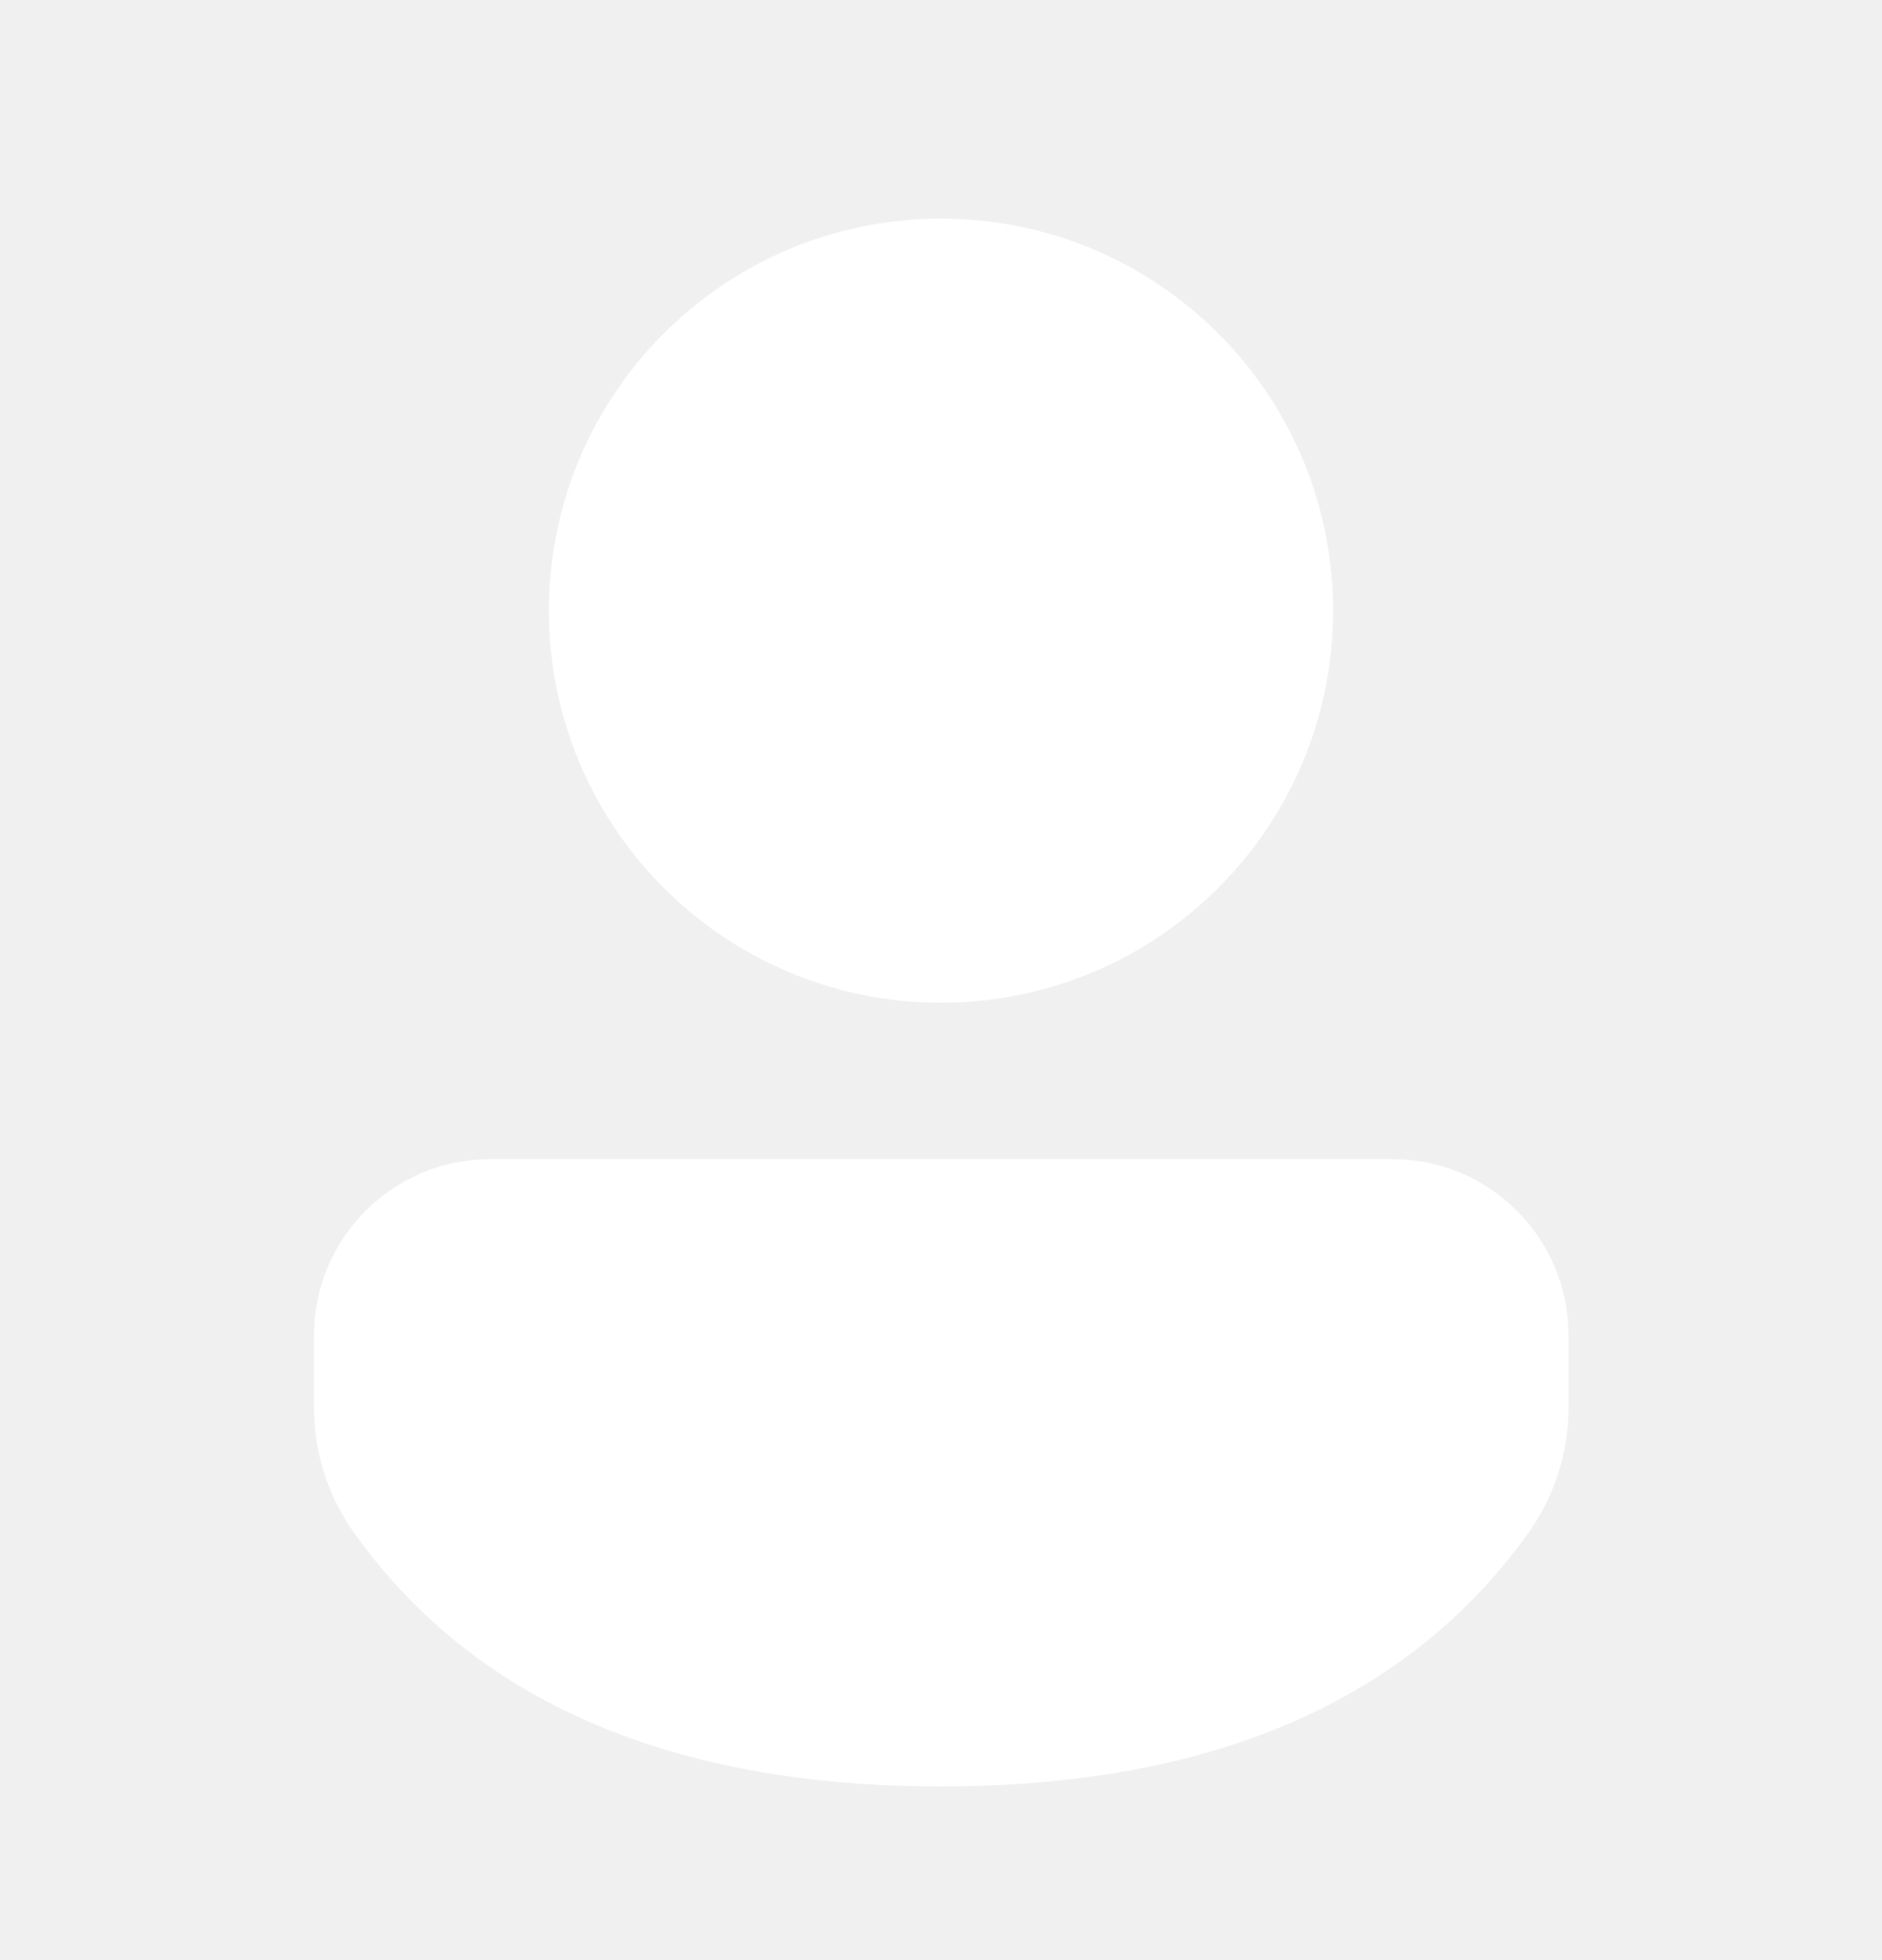
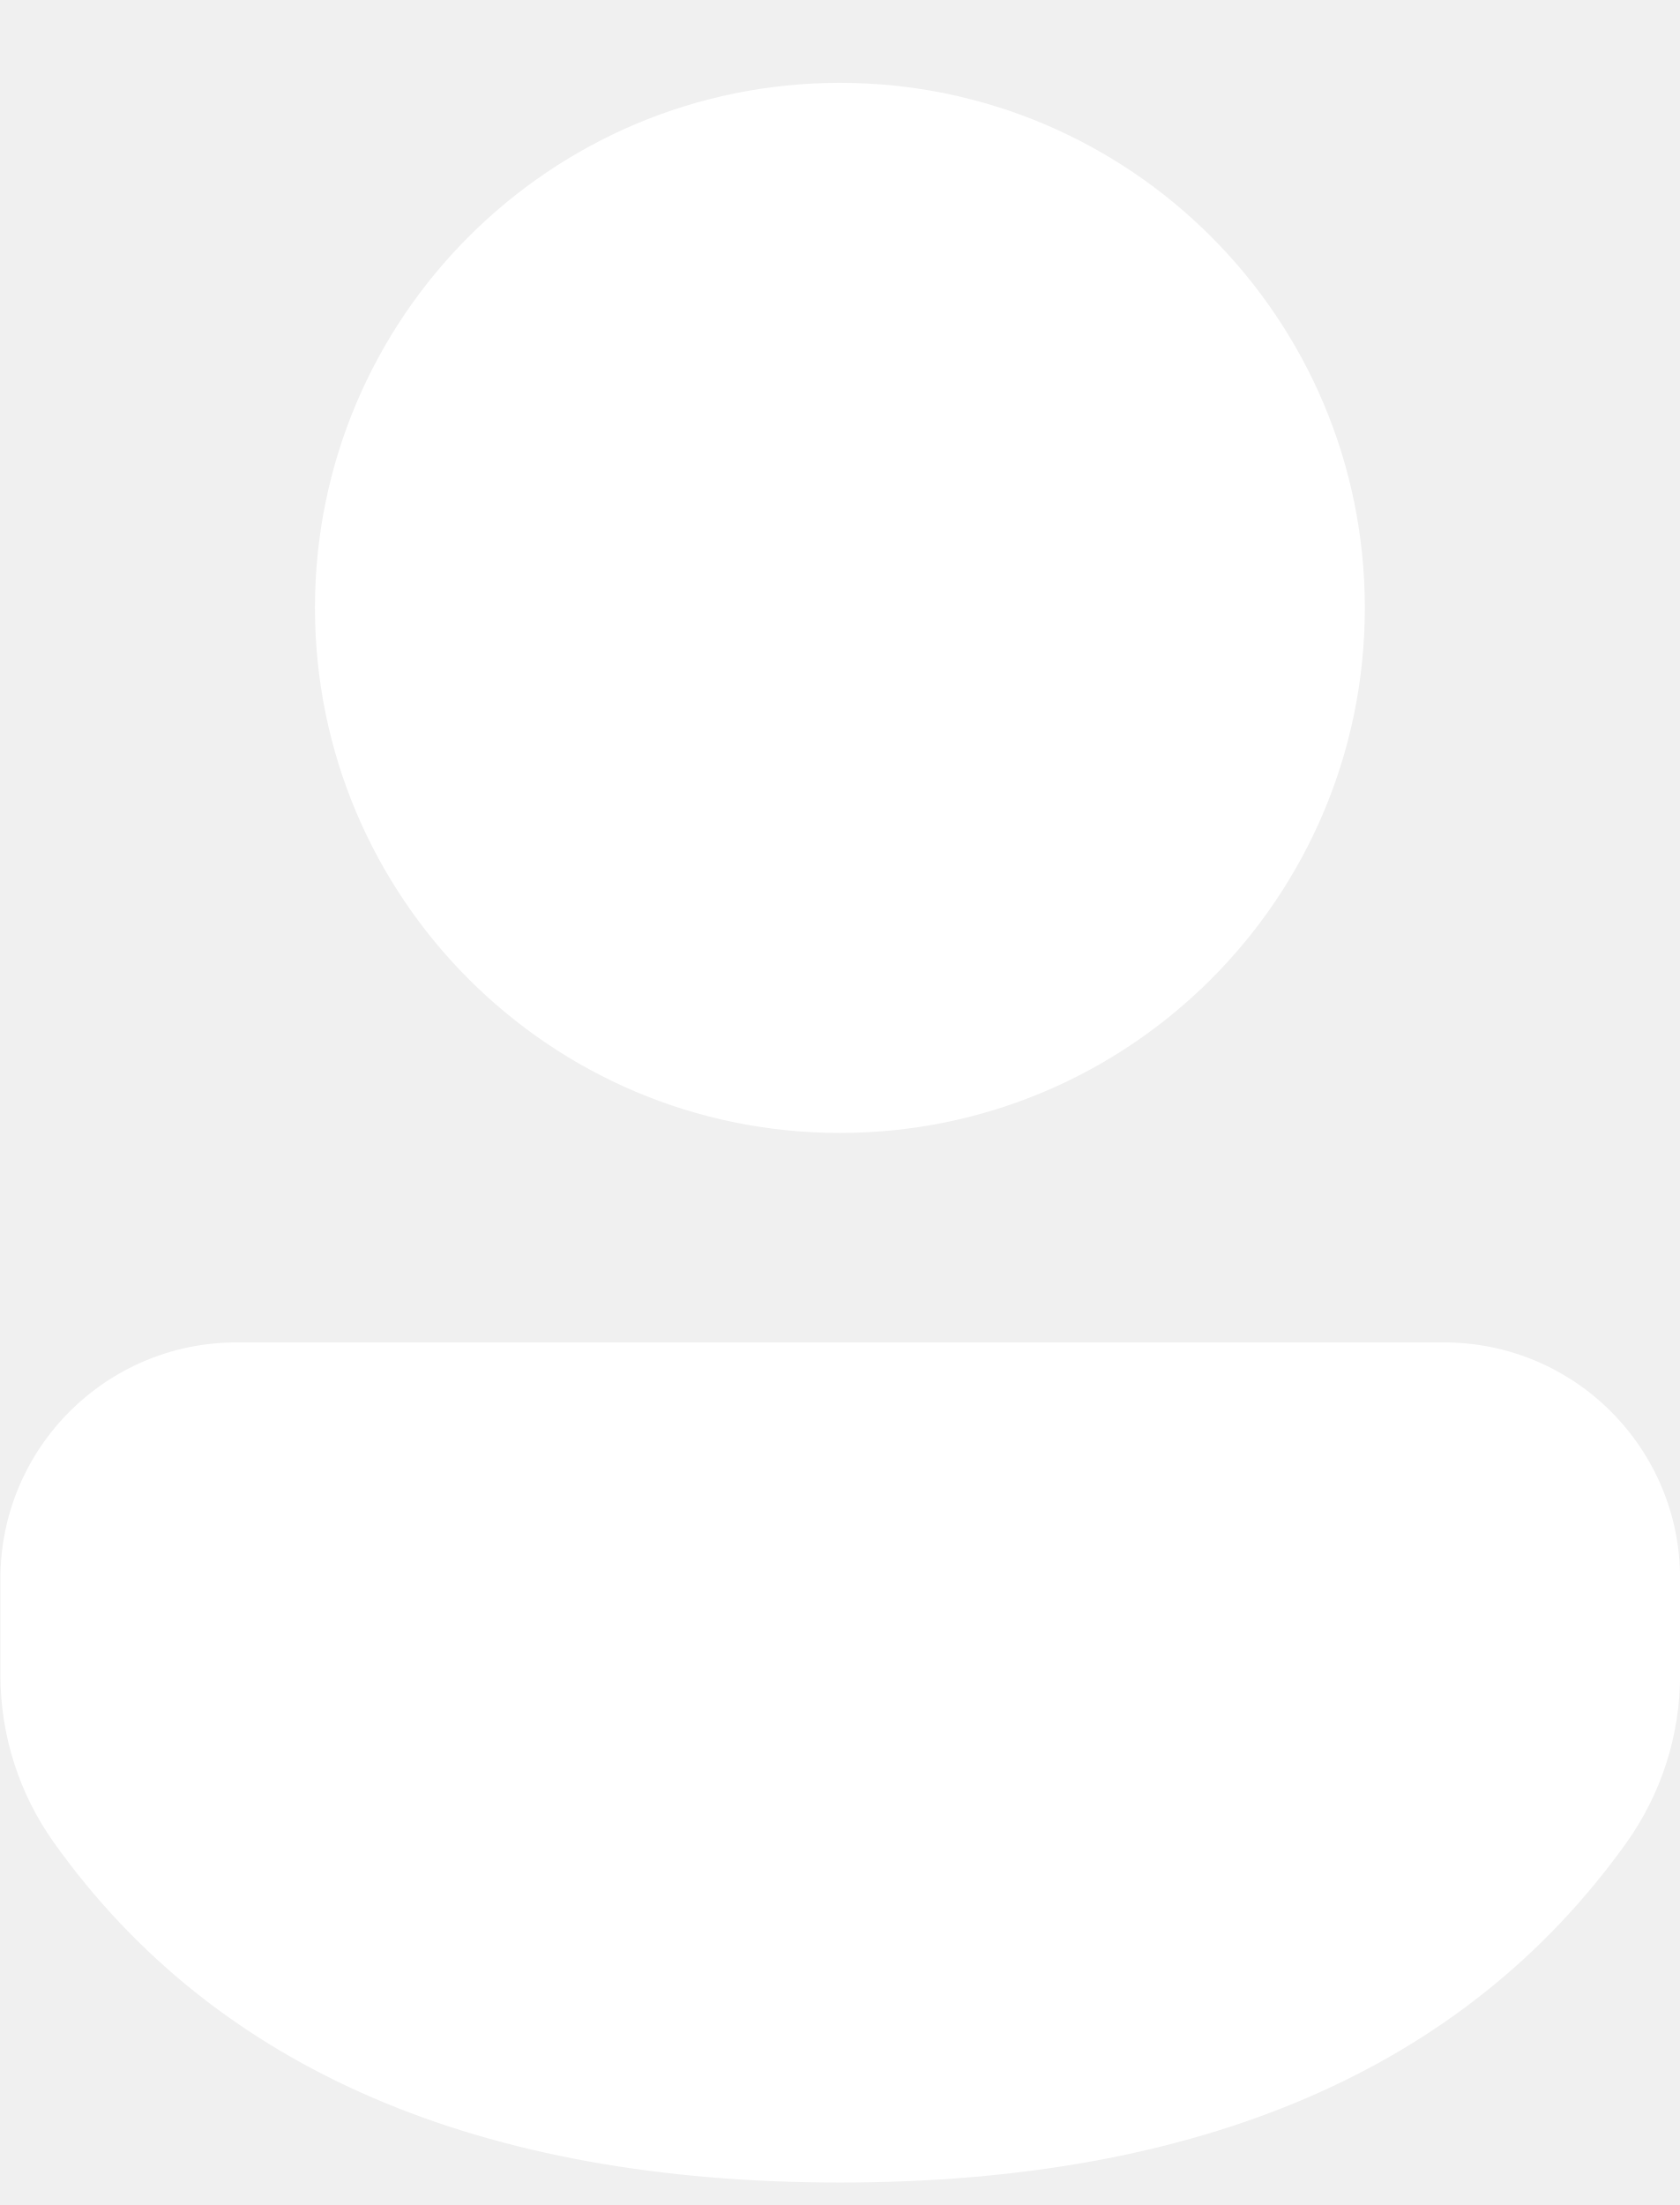
- <svg xmlns="http://www.w3.org/2000/svg" width="24" height="25" viewBox="0 0 24 25" fill="none">
-   <path d="M17.755 14.785C18.997 14.785 20.003 15.792 20.003 17.034V17.952C20.003 18.526 19.824 19.084 19.491 19.551C17.945 21.714 15.421 22.786 12 22.786C8.579 22.786 6.056 21.714 4.514 19.549C4.182 19.084 4.004 18.526 4.004 17.954V17.034C4.004 15.792 5.011 14.785 6.253 14.785H17.755ZM12 2.789C14.762 2.789 17 5.028 17 7.789C17 10.551 14.762 12.79 12 12.79C9.239 12.79 7 10.551 7 7.789C7 5.028 9.239 2.789 12 2.789Z" fill="white" />
+ <svg xmlns="http://www.w3.org/2000/svg" width="16" height="21" viewBox="0 0 16 21" fill="none">
+   <path d="M13.755 12.785C14.997 12.785 16.003 13.792 16.003 15.034V15.952C16.003 16.526 15.824 17.084 15.491 17.551C13.945 19.714 11.421 20.786 8 20.786C4.579 20.786 2.056 19.714 0.514 17.549C0.182 17.084 0.004 16.526 0.004 15.954V15.034C0.004 13.792 1.011 12.785 2.253 12.785H13.755ZM8 0.789C10.762 0.789 13 3.028 13 5.789C13 8.551 10.762 10.79 8 10.79C5.239 10.79 3 8.551 3 5.789C3 3.028 5.239 0.789 8 0.789Z" fill="white" />
</svg>
